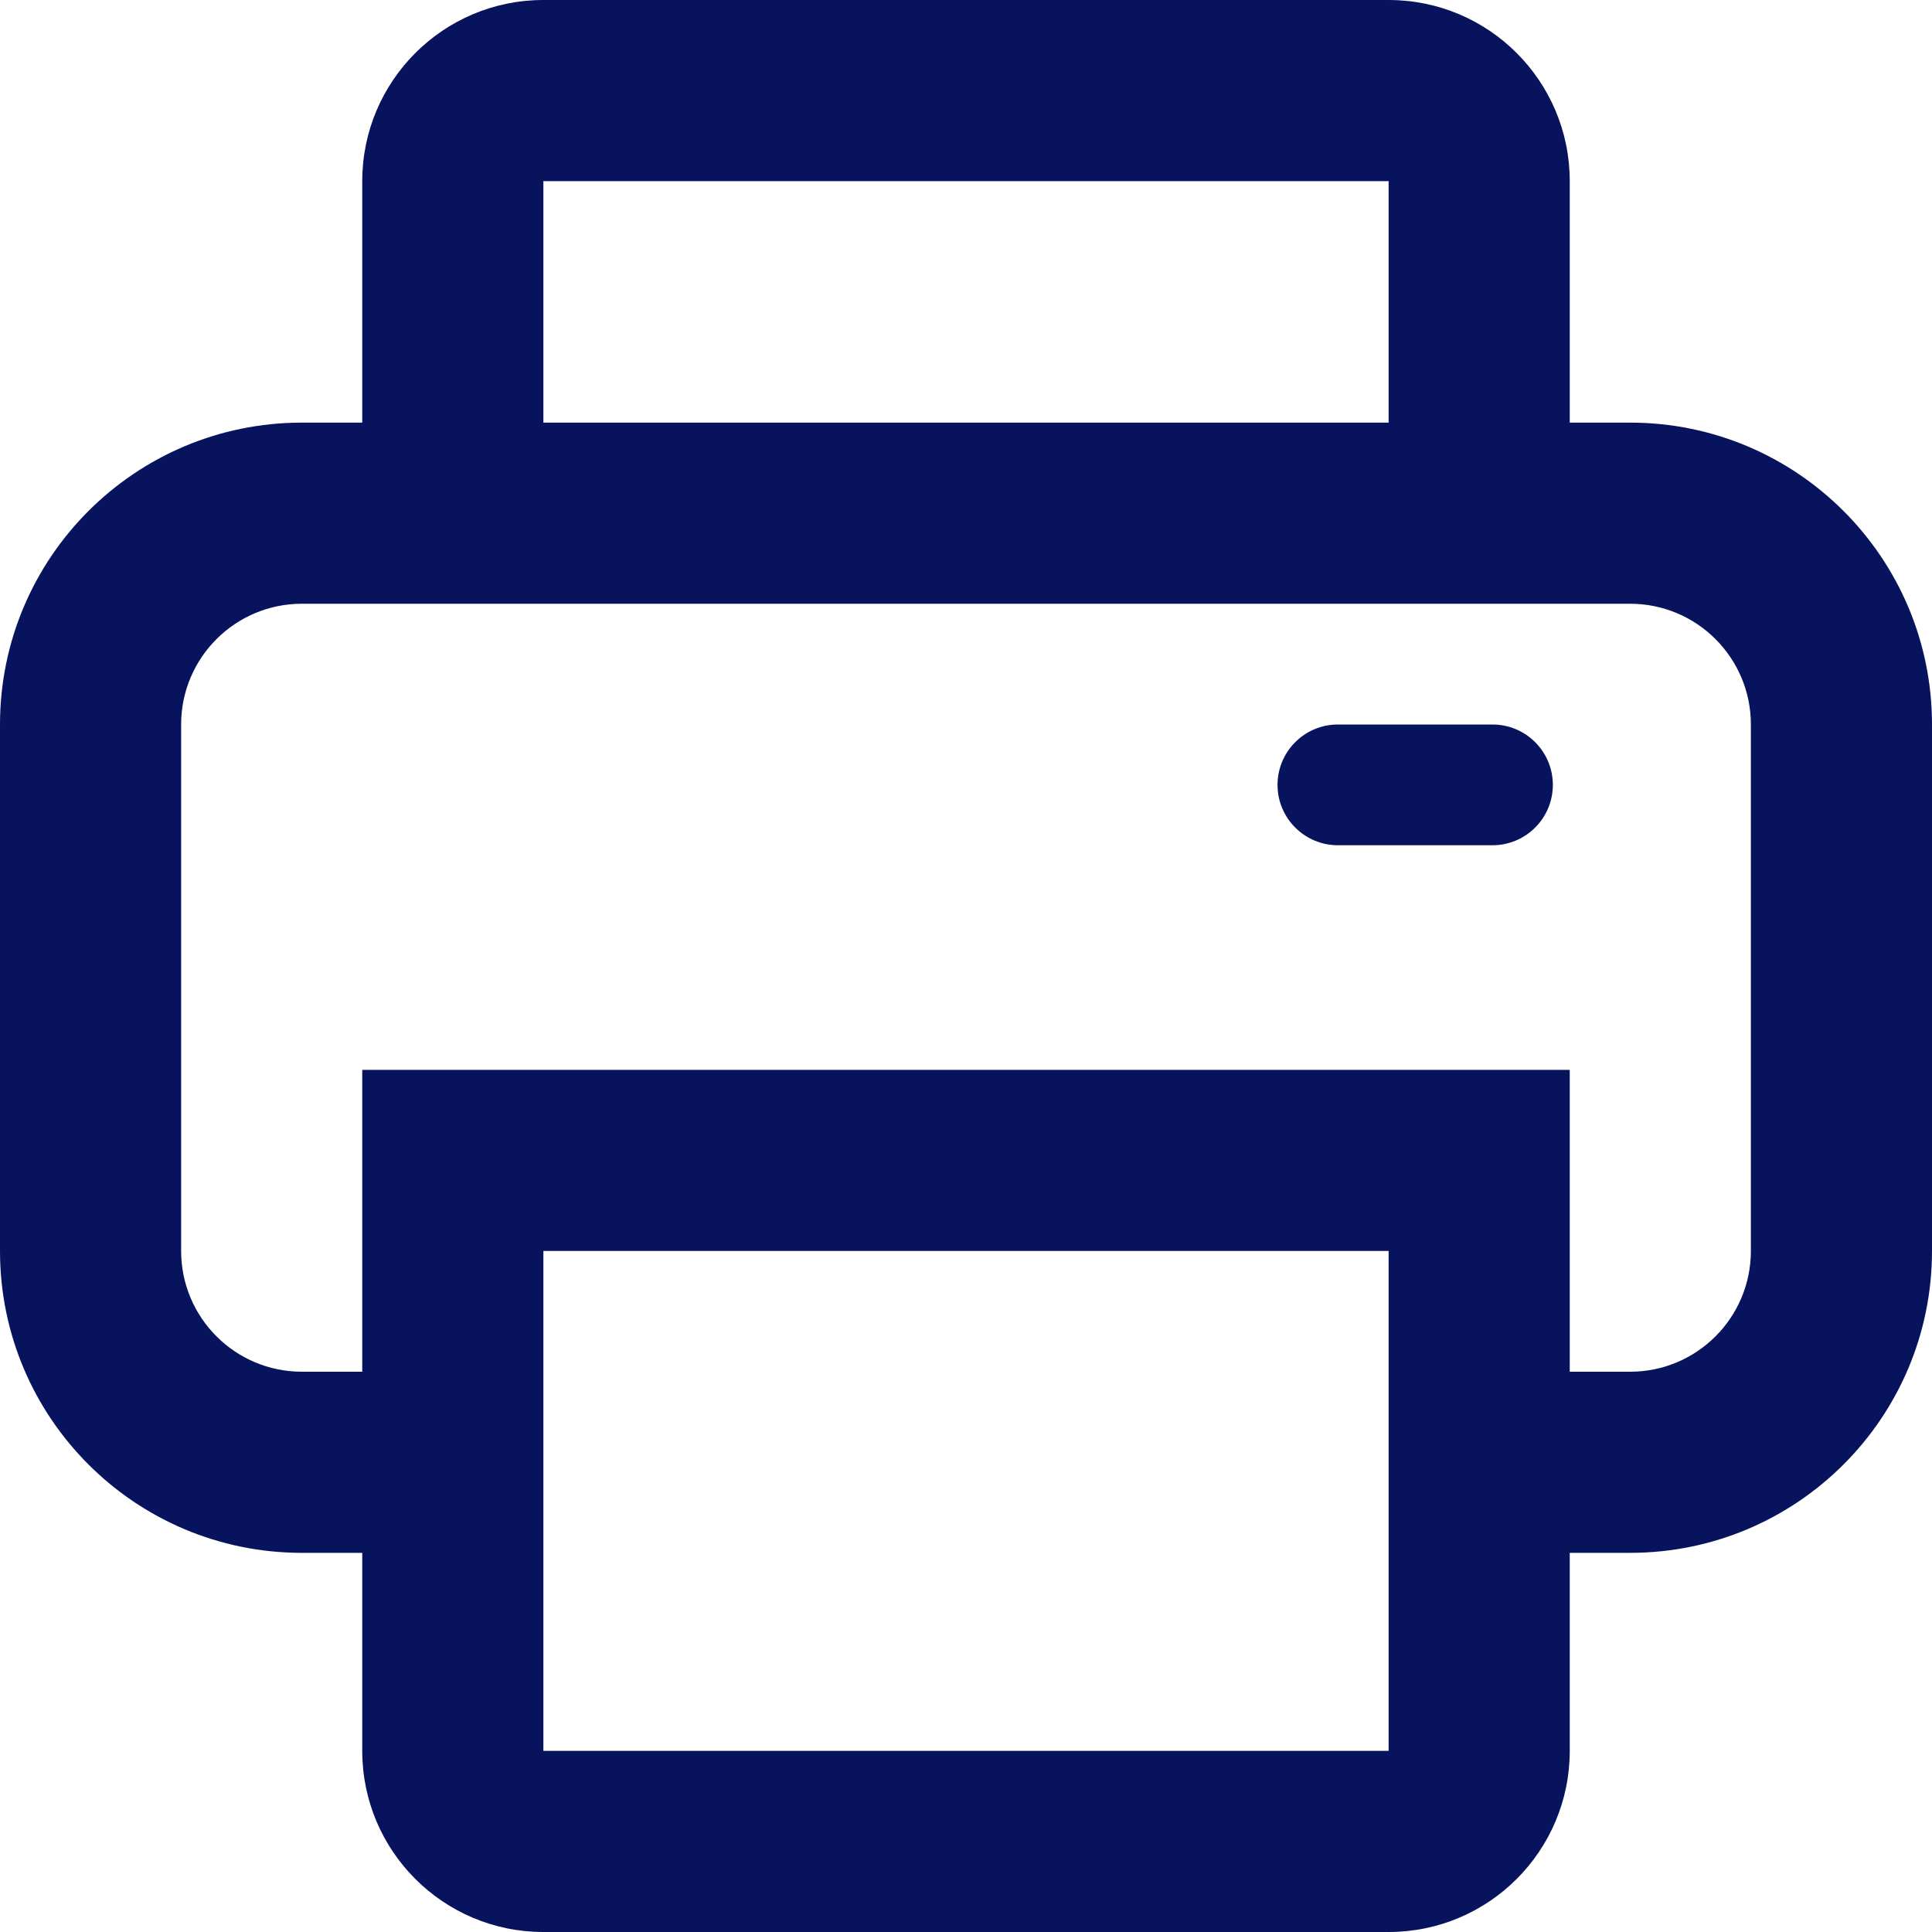
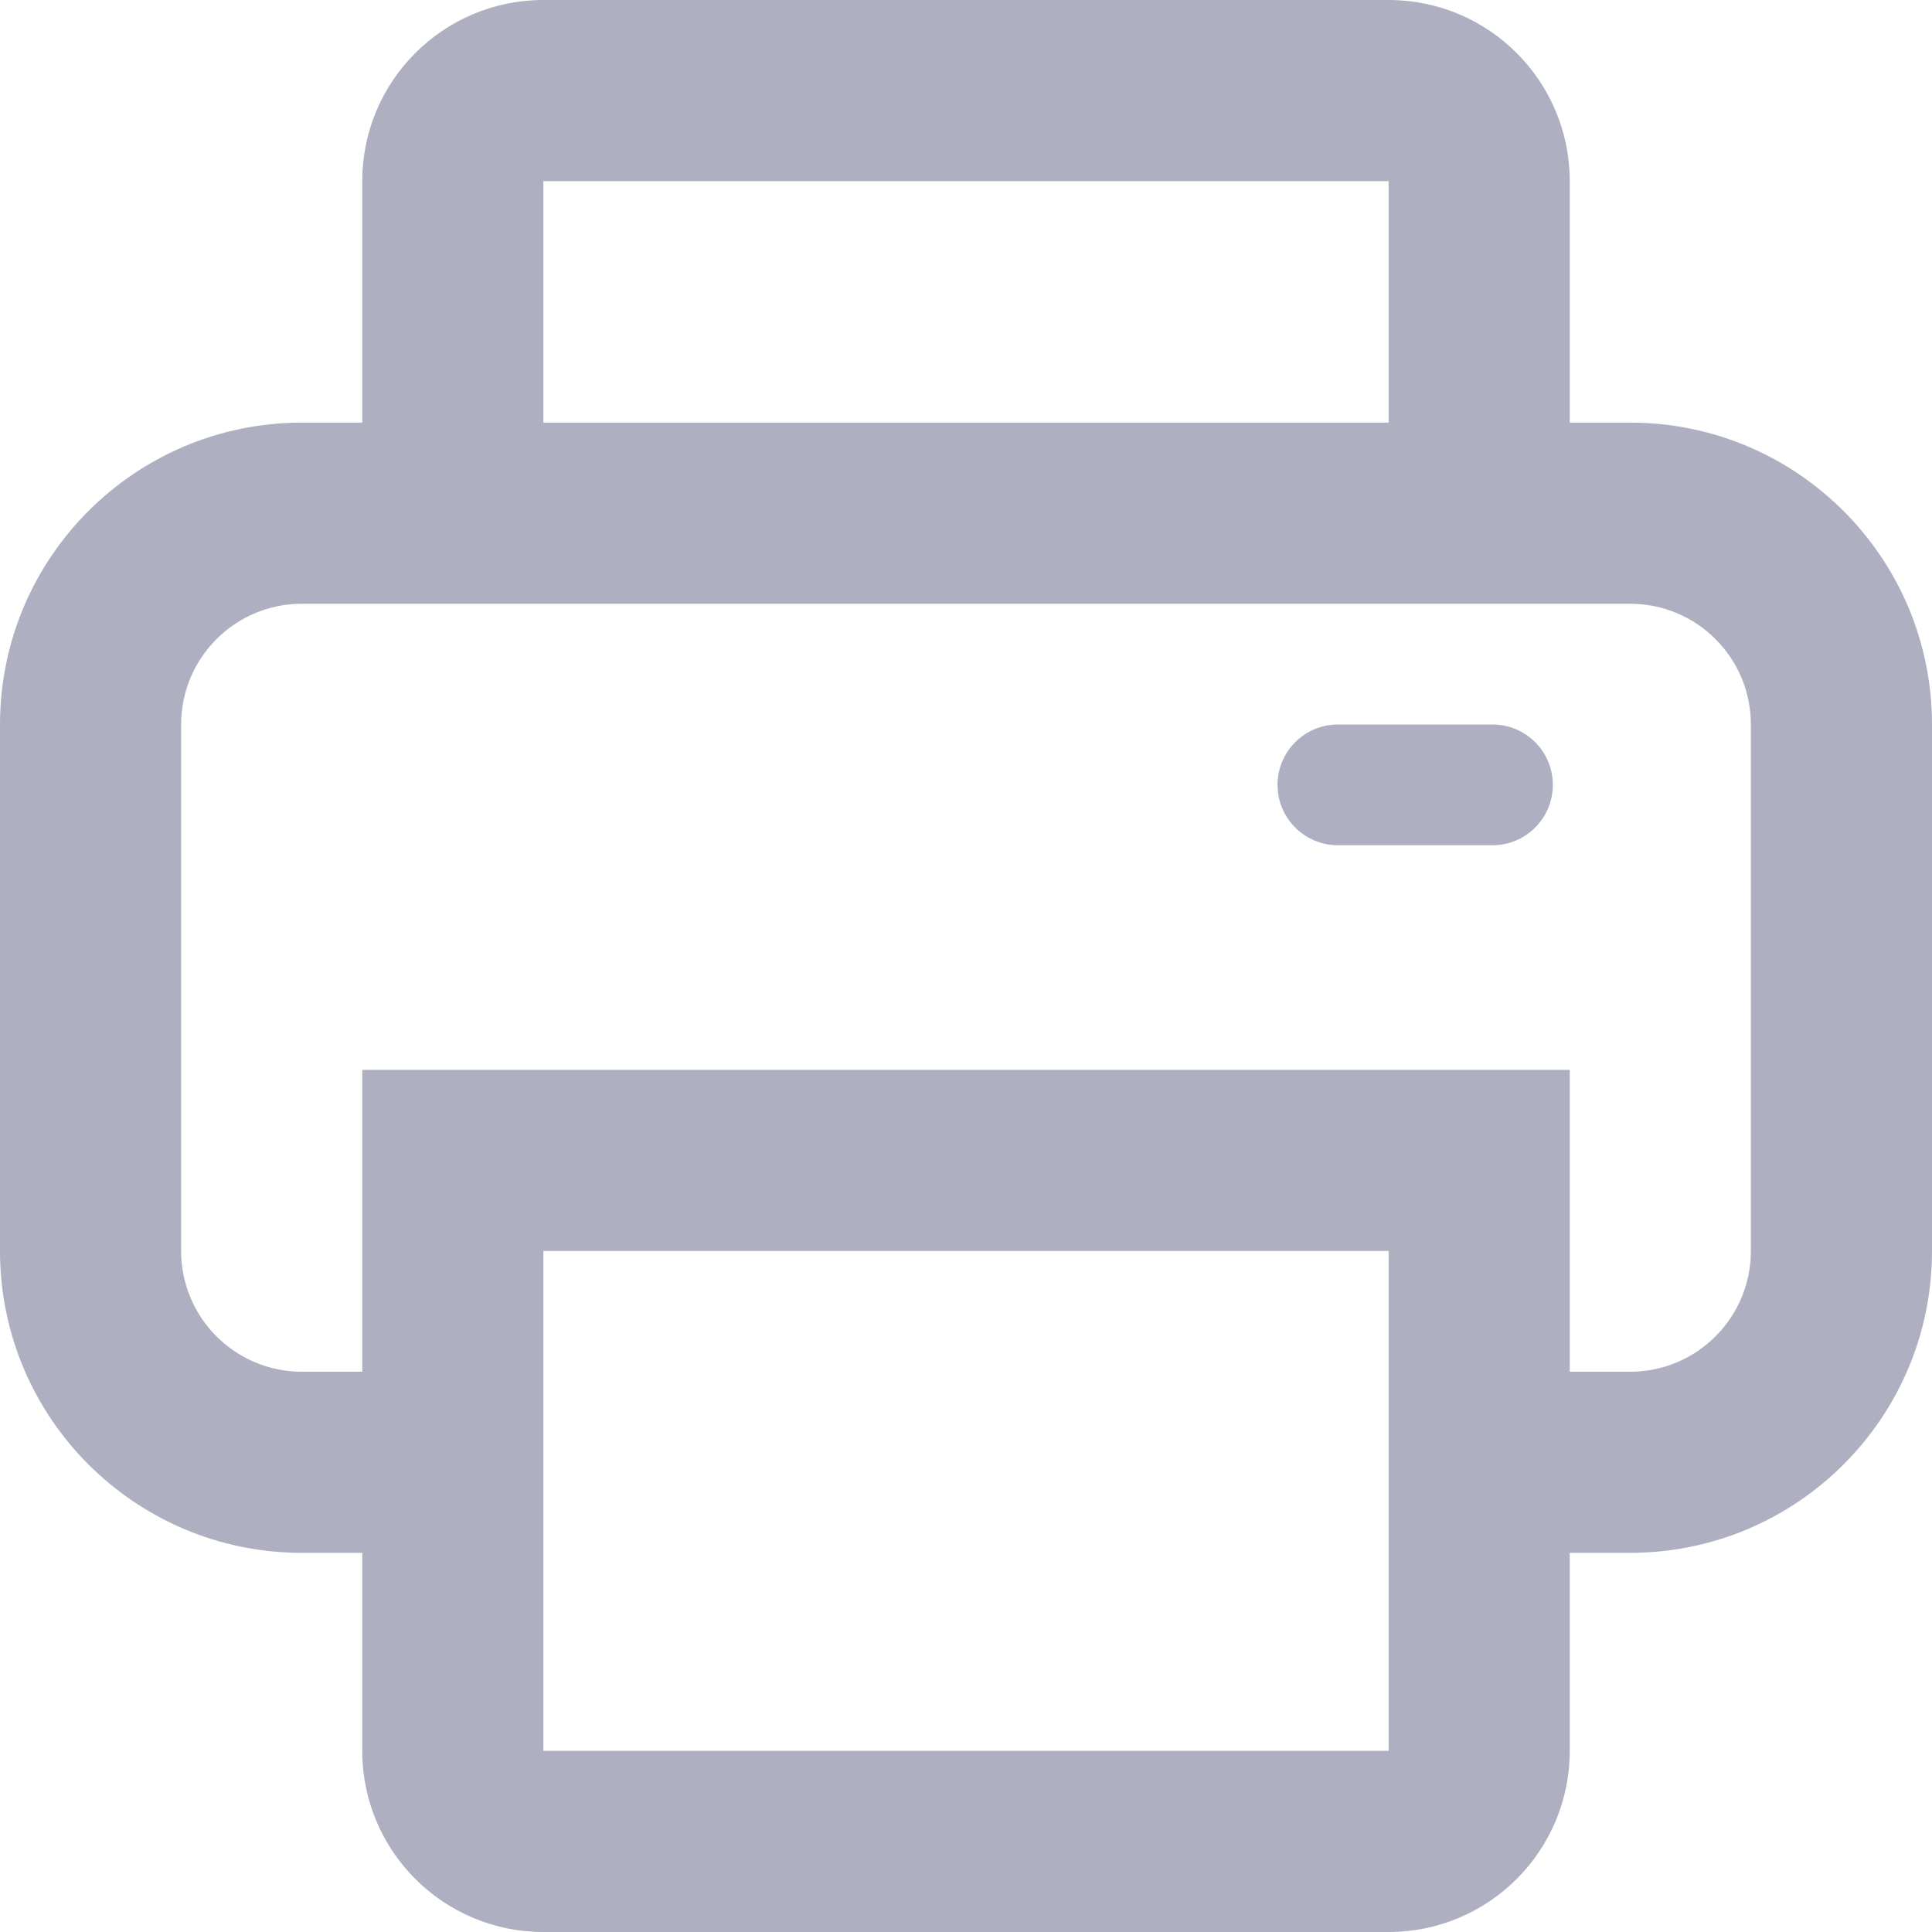
<svg xmlns="http://www.w3.org/2000/svg" id="Layer_1" data-name="Layer 1" viewBox="0 0 16 16">
  <defs>
-     <style>.cls-1{fill:#08135e;}</style>
+     <style>.cls-1{fill:#aeb0c2;}</style>
  </defs>
  <path class="cls-1" d="M13.5,3.5H13v-2A1.5,1.5,0,0,0,11.5,0h-7A1.5,1.5,0,0,0,3,1.5v2H2.5A2.5,2.5,0,0,0,0,6v4.36a2.5,2.5,0,0,0,2.5,2.5H3V14.5A1.5,1.5,0,0,0,4.5,16h7A1.5,1.5,0,0,0,13,14.5V12.86h.5a2.5,2.5,0,0,0,2.5-2.5V6A2.5,2.5,0,0,0,13.5,3.5Zm-9-2h7v2h-7Zm0,9.86v-1h7V14.5h-7V11.36Zm10-1a1,1,0,0,1-1,1H13V8.86H3v2.5H2.5a1,1,0,0,1-1-1V6a1,1,0,0,1,1-1h11a1,1,0,0,1,1,1Z" />
  <path class="cls-1" d="M12.36,6H11.08a.5.5,0,0,0,0,1h1.28a.5.5,0,0,0,0-1Z" />
</svg>
